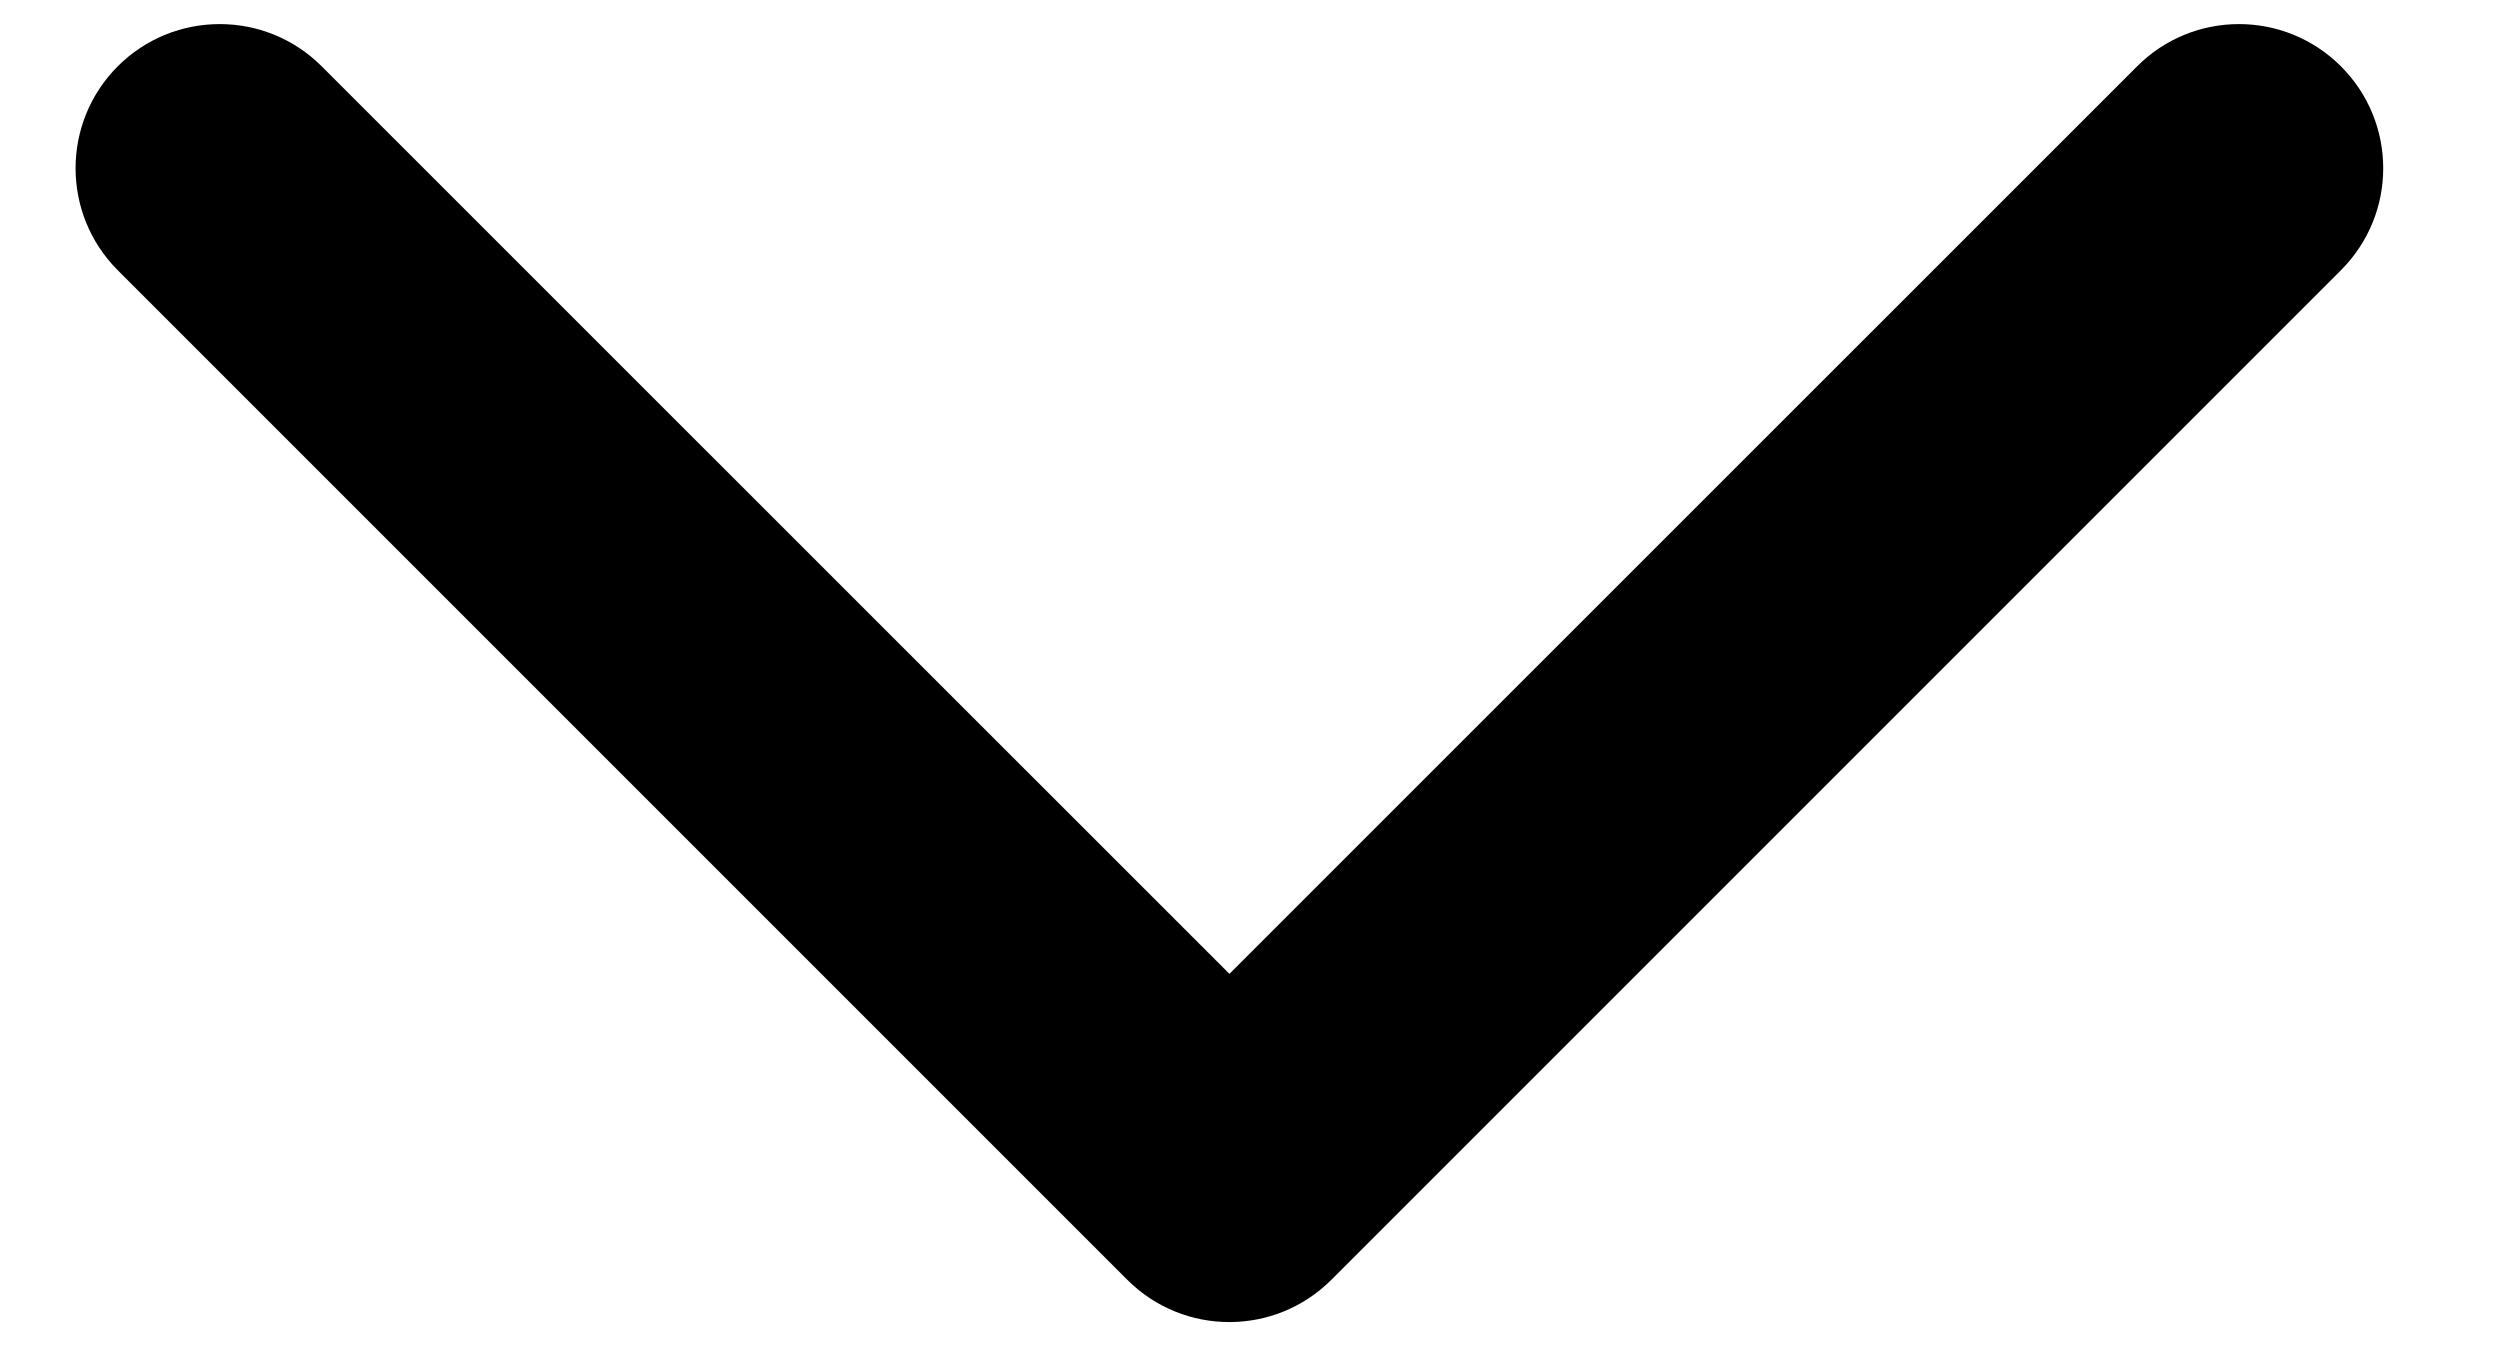
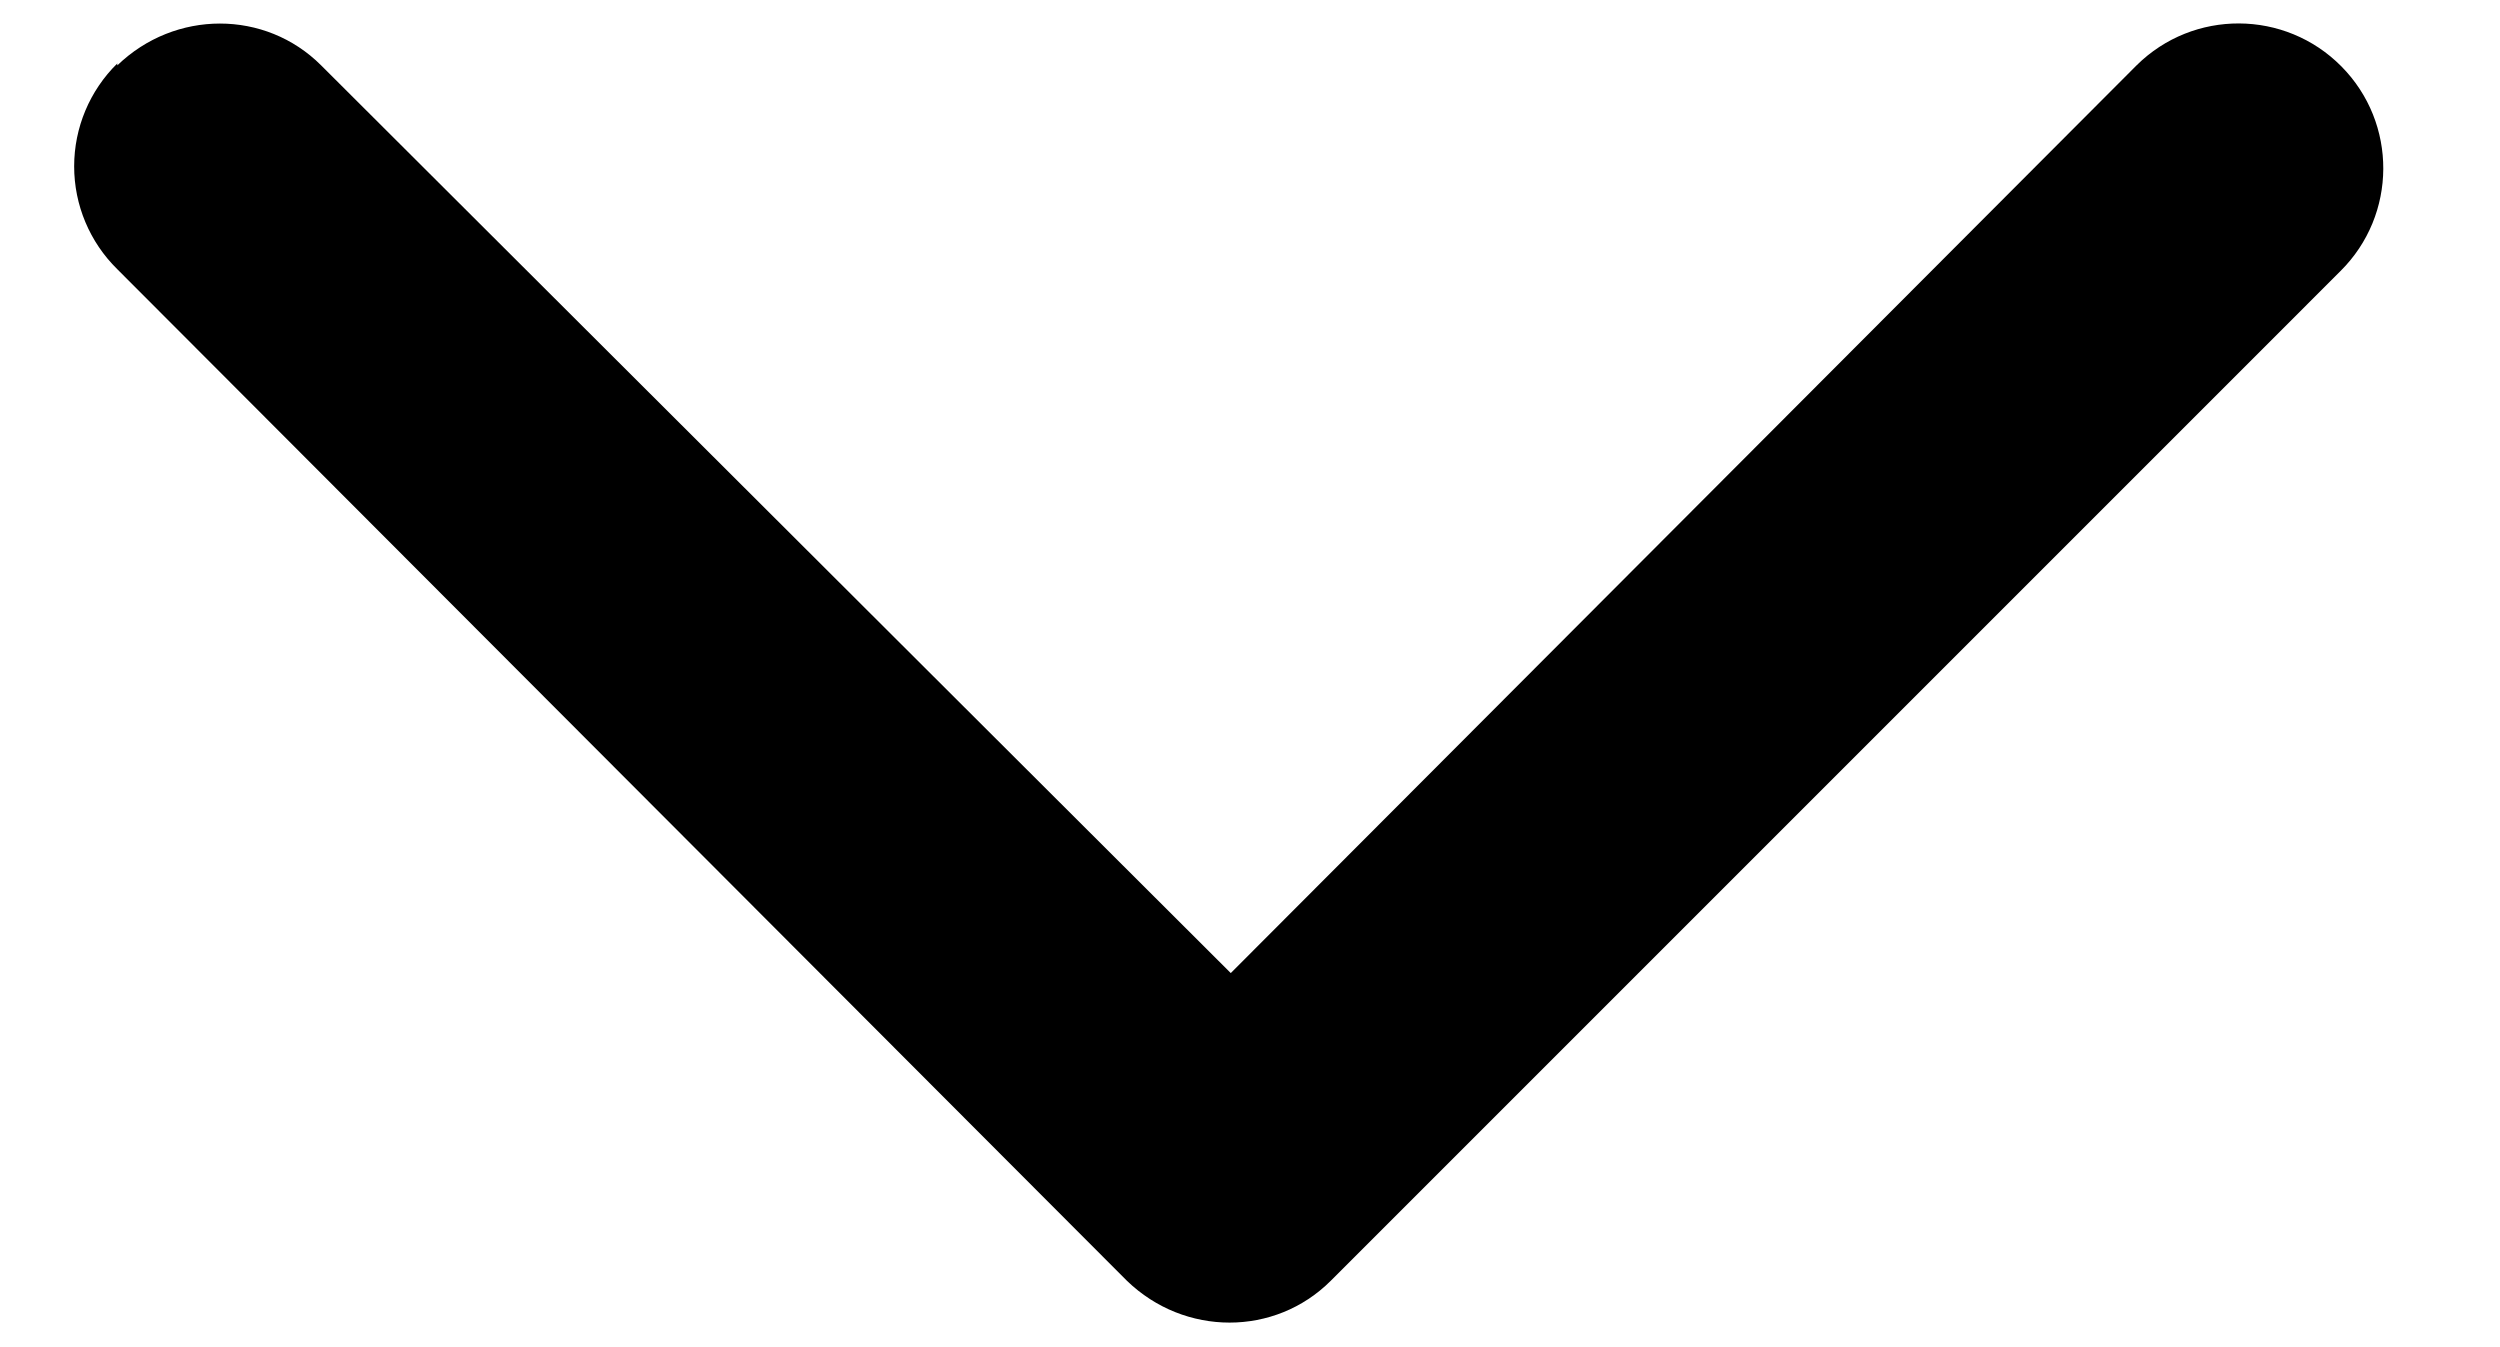
- <svg xmlns="http://www.w3.org/2000/svg" width="13" height="7" viewBox="0 0 13 7" fill="none">
-   <path fill-rule="evenodd" clip-rule="evenodd" d="M0.612 0.345C0.905 0.052 1.38 0.052 1.673 0.345L6.393 5.064L11.113 0.345C11.405 0.052 11.88 0.052 12.173 0.345C12.466 0.638 12.466 1.112 12.173 1.405L6.923 6.655C6.63 6.948 6.155 6.948 5.862 6.655L0.612 1.405C0.32 1.112 0.32 0.638 0.612 0.345Z" fill="black" />
+ <svg xmlns="http://www.w3.org/2000/svg" width="13" height="7" fill="none">
+   <path fill-rule="evenodd" clip-rule="evenodd" d="M.61.34c.3-.29.77-.29 1.06 0L6.4 5.06 11.11.34a.75.75 0 0 1 1.06 1.07L6.92 6.66c-.29.29-.76.29-1.06 0L.61 1.4a.75.75 0 0 1 0-1.07Z" fill="#000" />
</svg>
